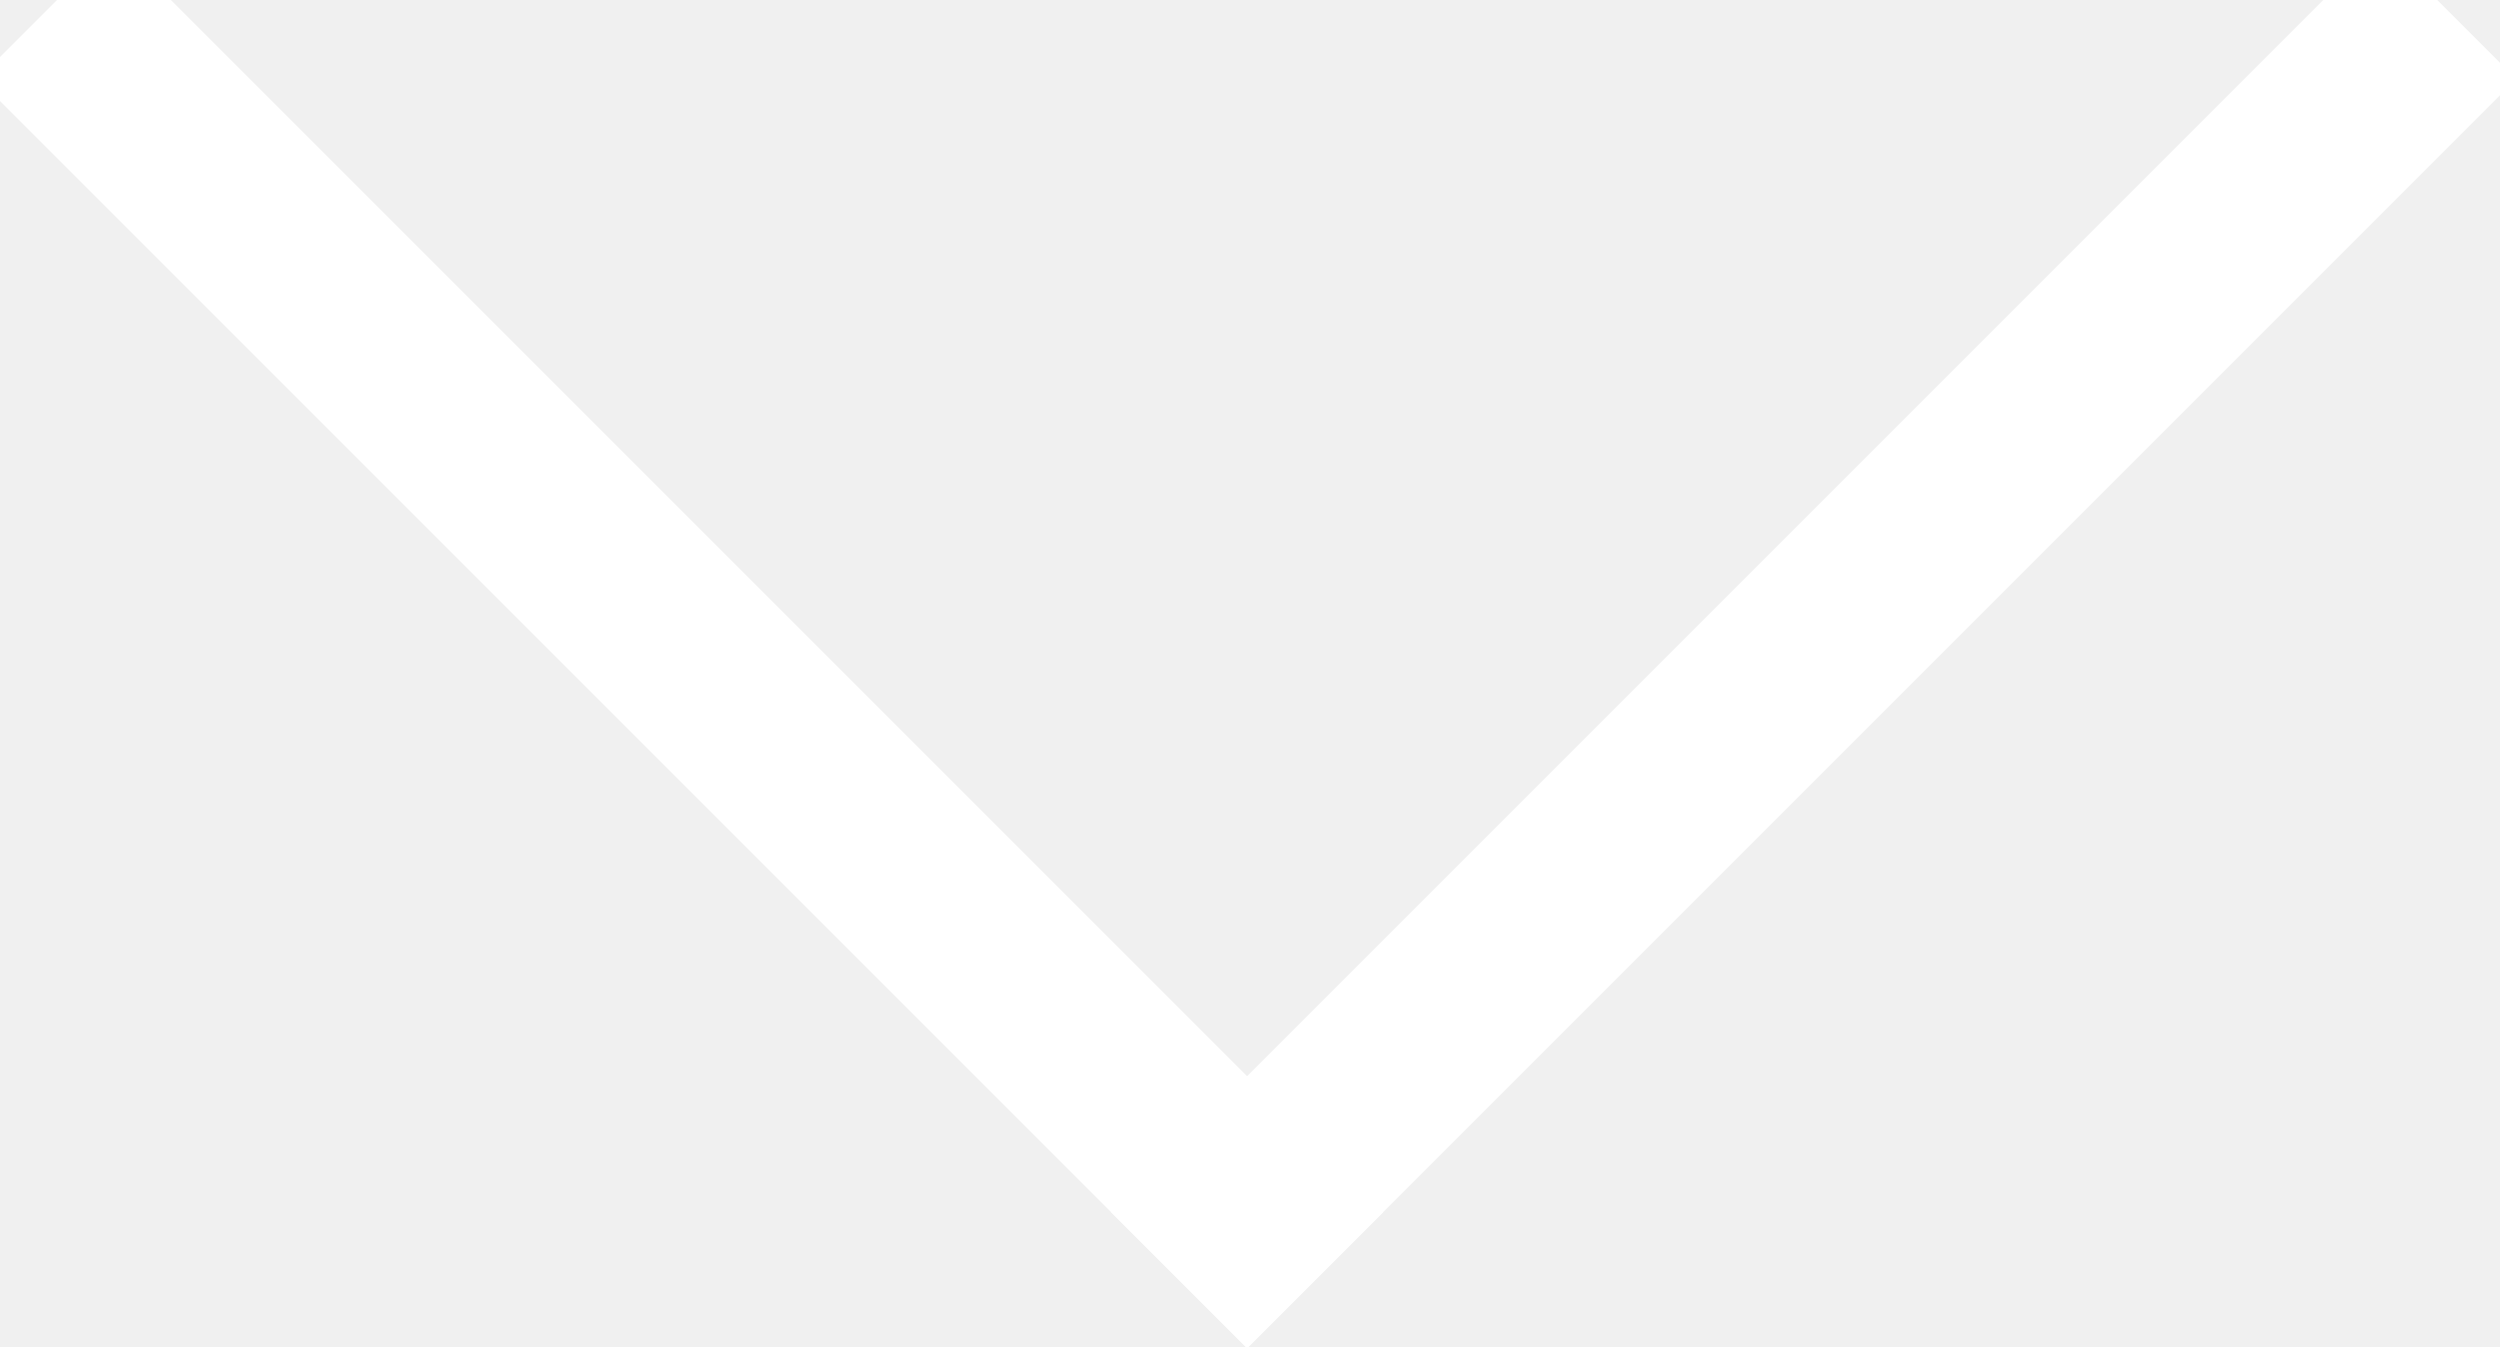
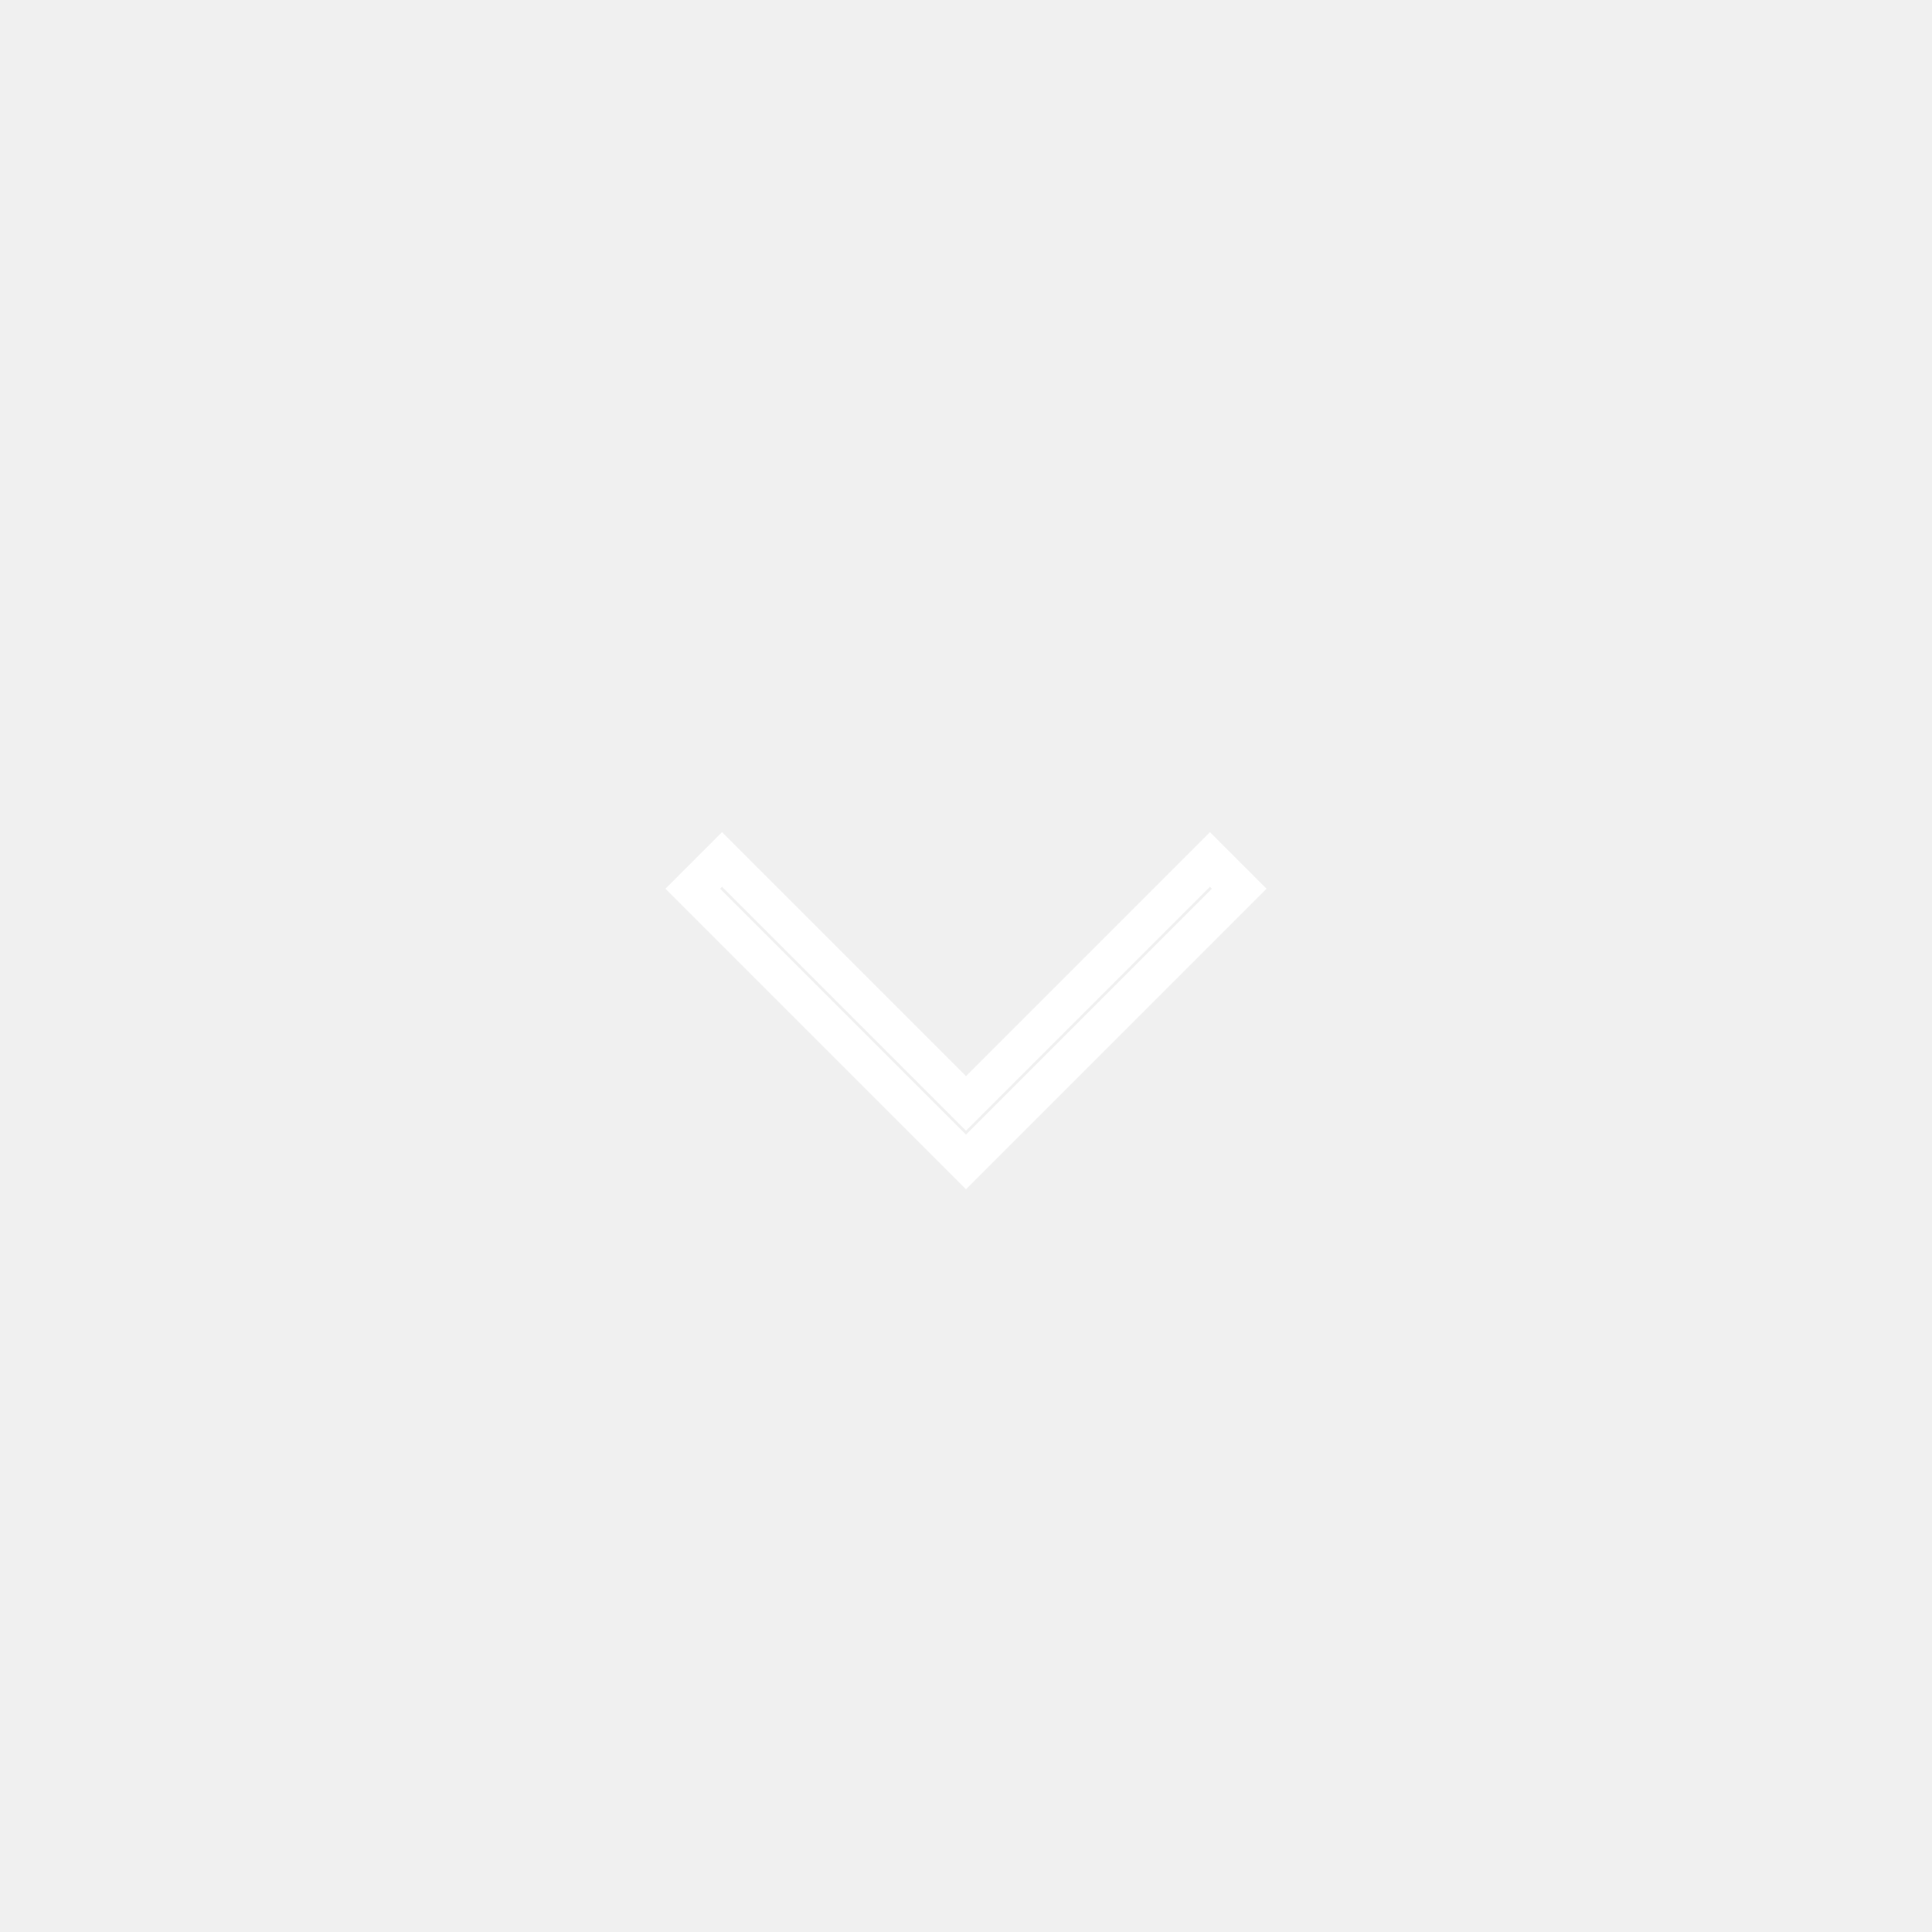
- <svg xmlns="http://www.w3.org/2000/svg" width="13px" height="7px" viewBox="0 0 13 7" version="1.1">
+ <svg xmlns="http://www.w3.org/2000/svg" width="50px" height="50px" viewBox="0 0 50 50" version="1.1">
  <defs />
  <g id="Main-Attraction" stroke="none" stroke-width="1" fill="none" fill-rule="evenodd">
-     <g id="D-User-Profile-Dropdown-Nav" transform="translate(-1096, -30)" stroke-linecap="square" stroke="#FFFFFF">
-       <g id="Line-+-Line" transform="translate(1102.485, 31) rotate(-45) translate(-1102.485, -31) translate(1097.485, 26)">
-         <path d="M1.25,0.417 L1.25,8.75" id="Line" />
-         <path d="M9.583,8.75 L1.25,8.75" id="Line" />
-       </g>
+     <g id="Artboard-55" stroke="#FFFFFF" stroke-linecap="square">
+       <path d="M20.268,28 L20,28 L20,27.464 L20,18.536 L20,18 L21.071,18 L21.071,18.536 L21.071,26.929 L29.464,26.929 L30,26.929 L30,28 L29.464,28 L20.536,28 L20.268,28 Z" id="Line" transform="translate(25, 23) rotate(-45) translate(-25, -23) " />
    </g>
  </g>
</svg>
